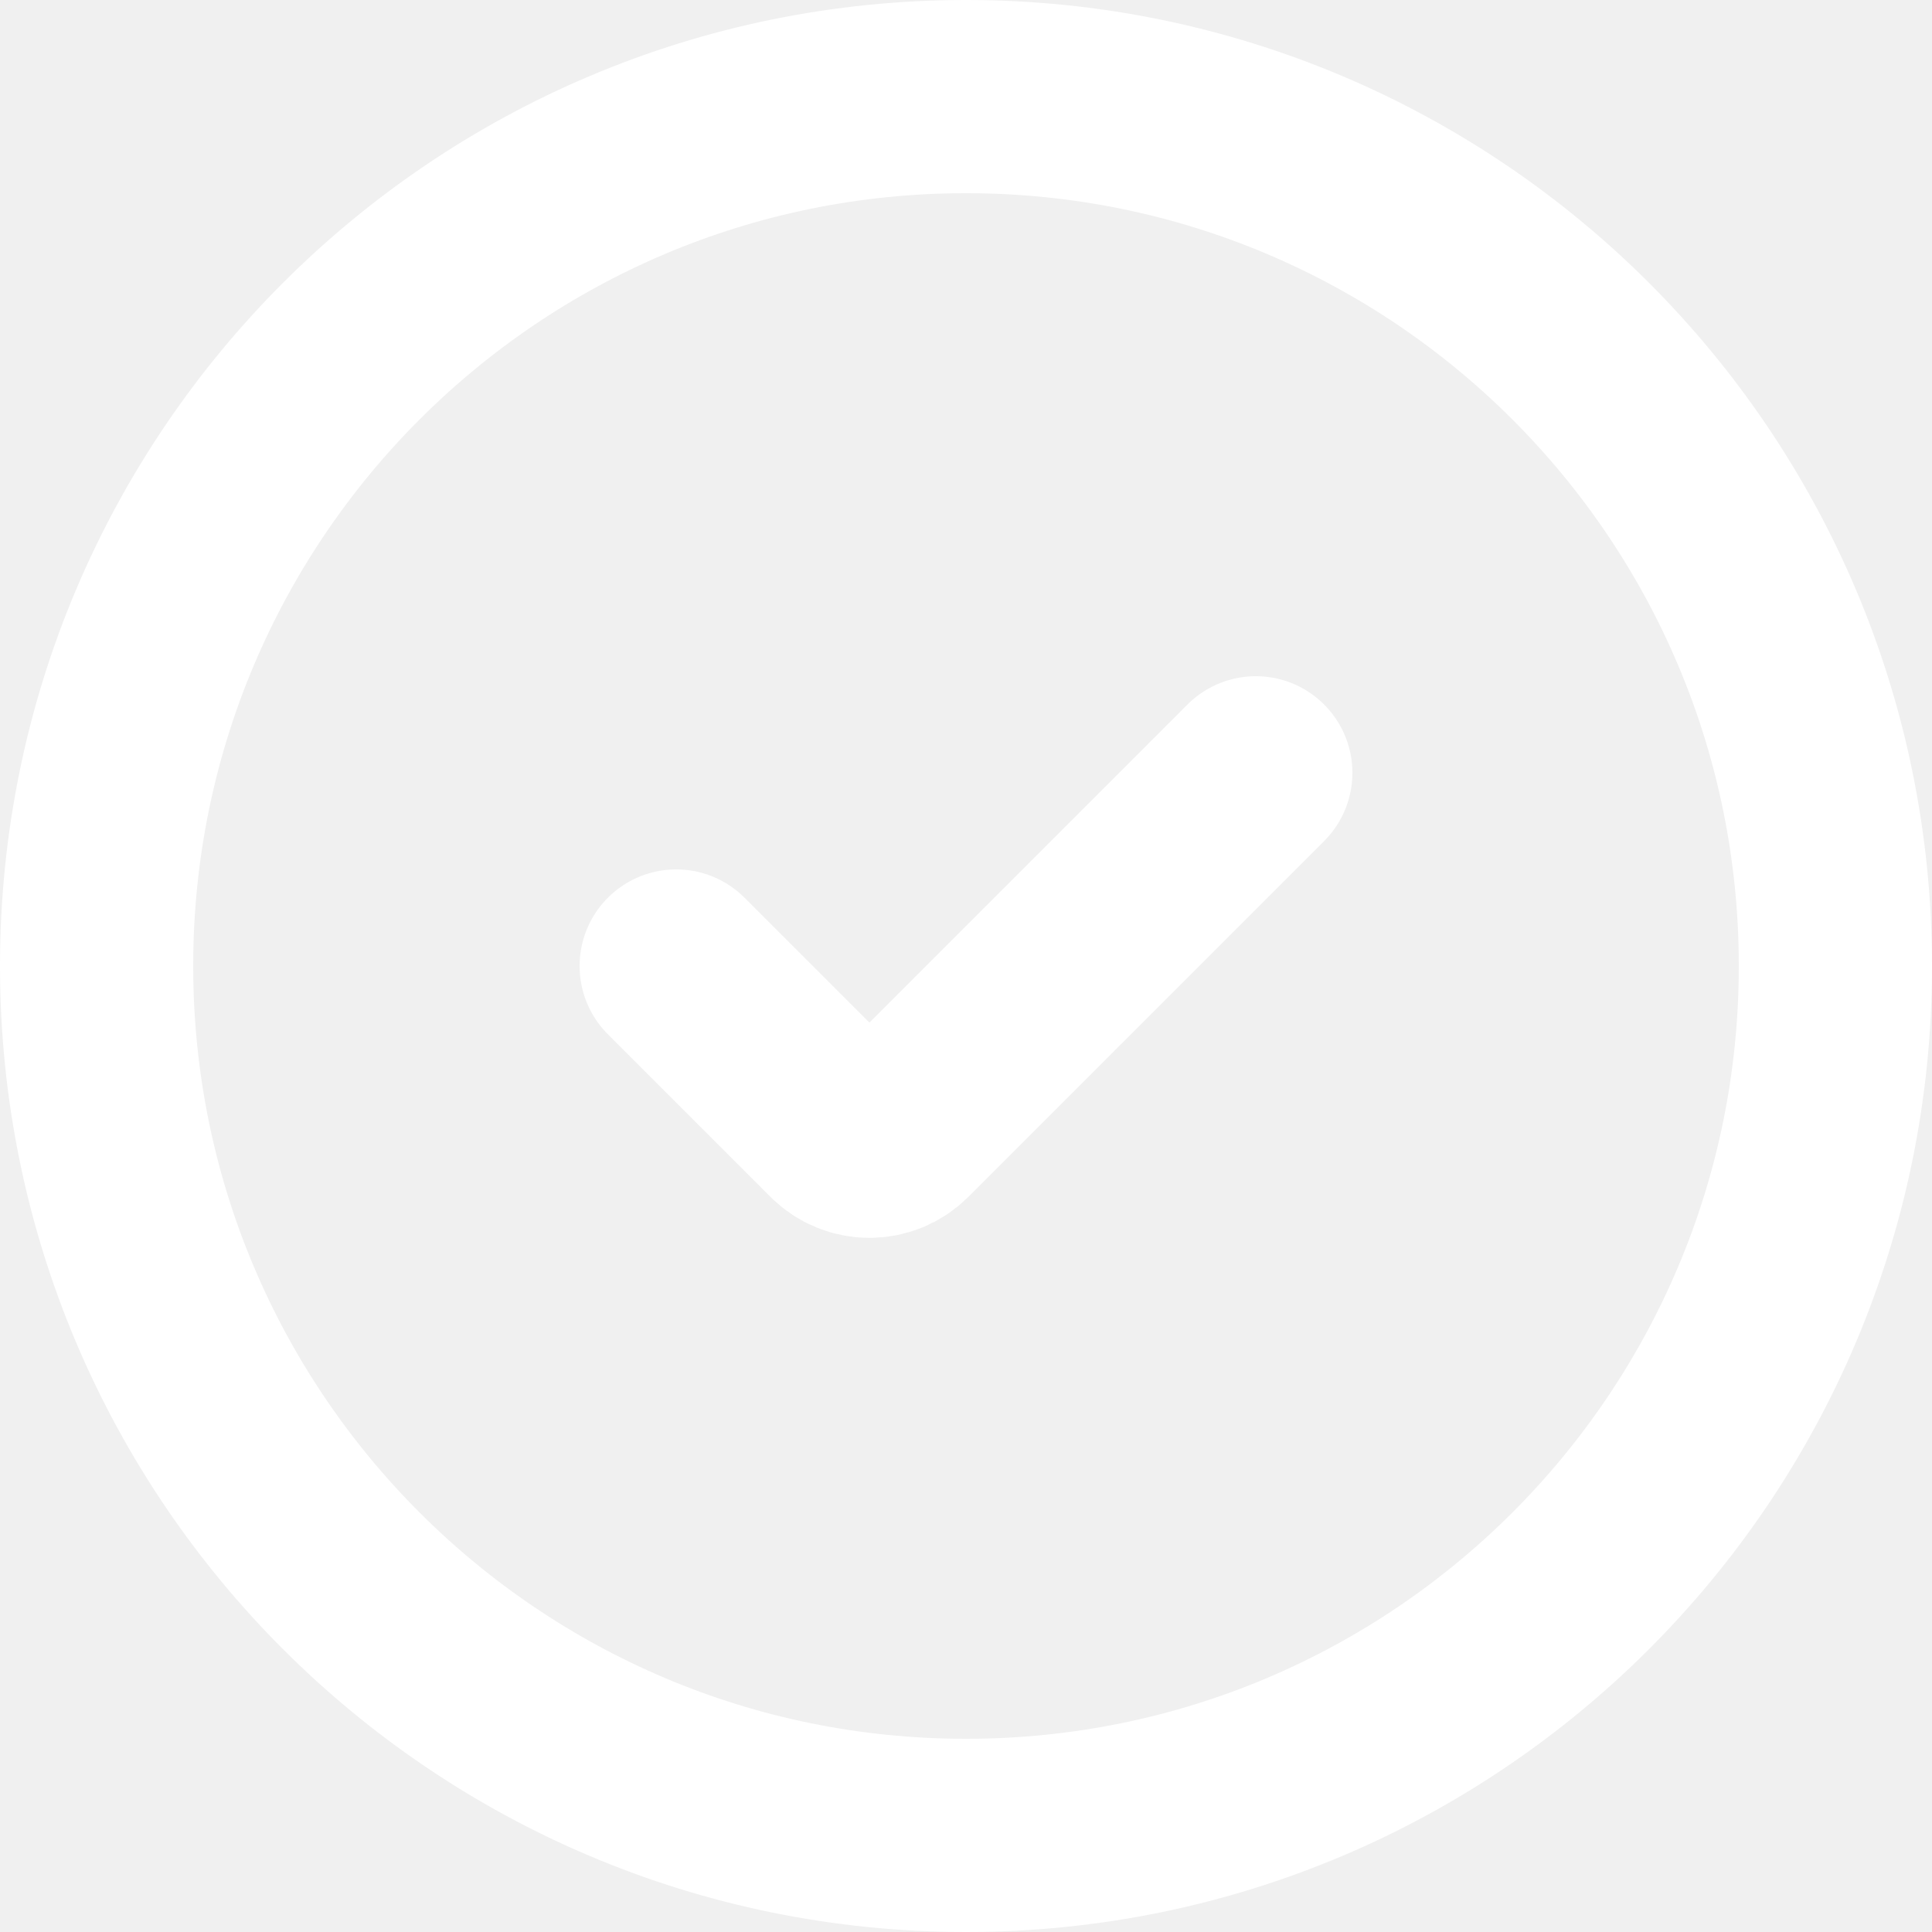
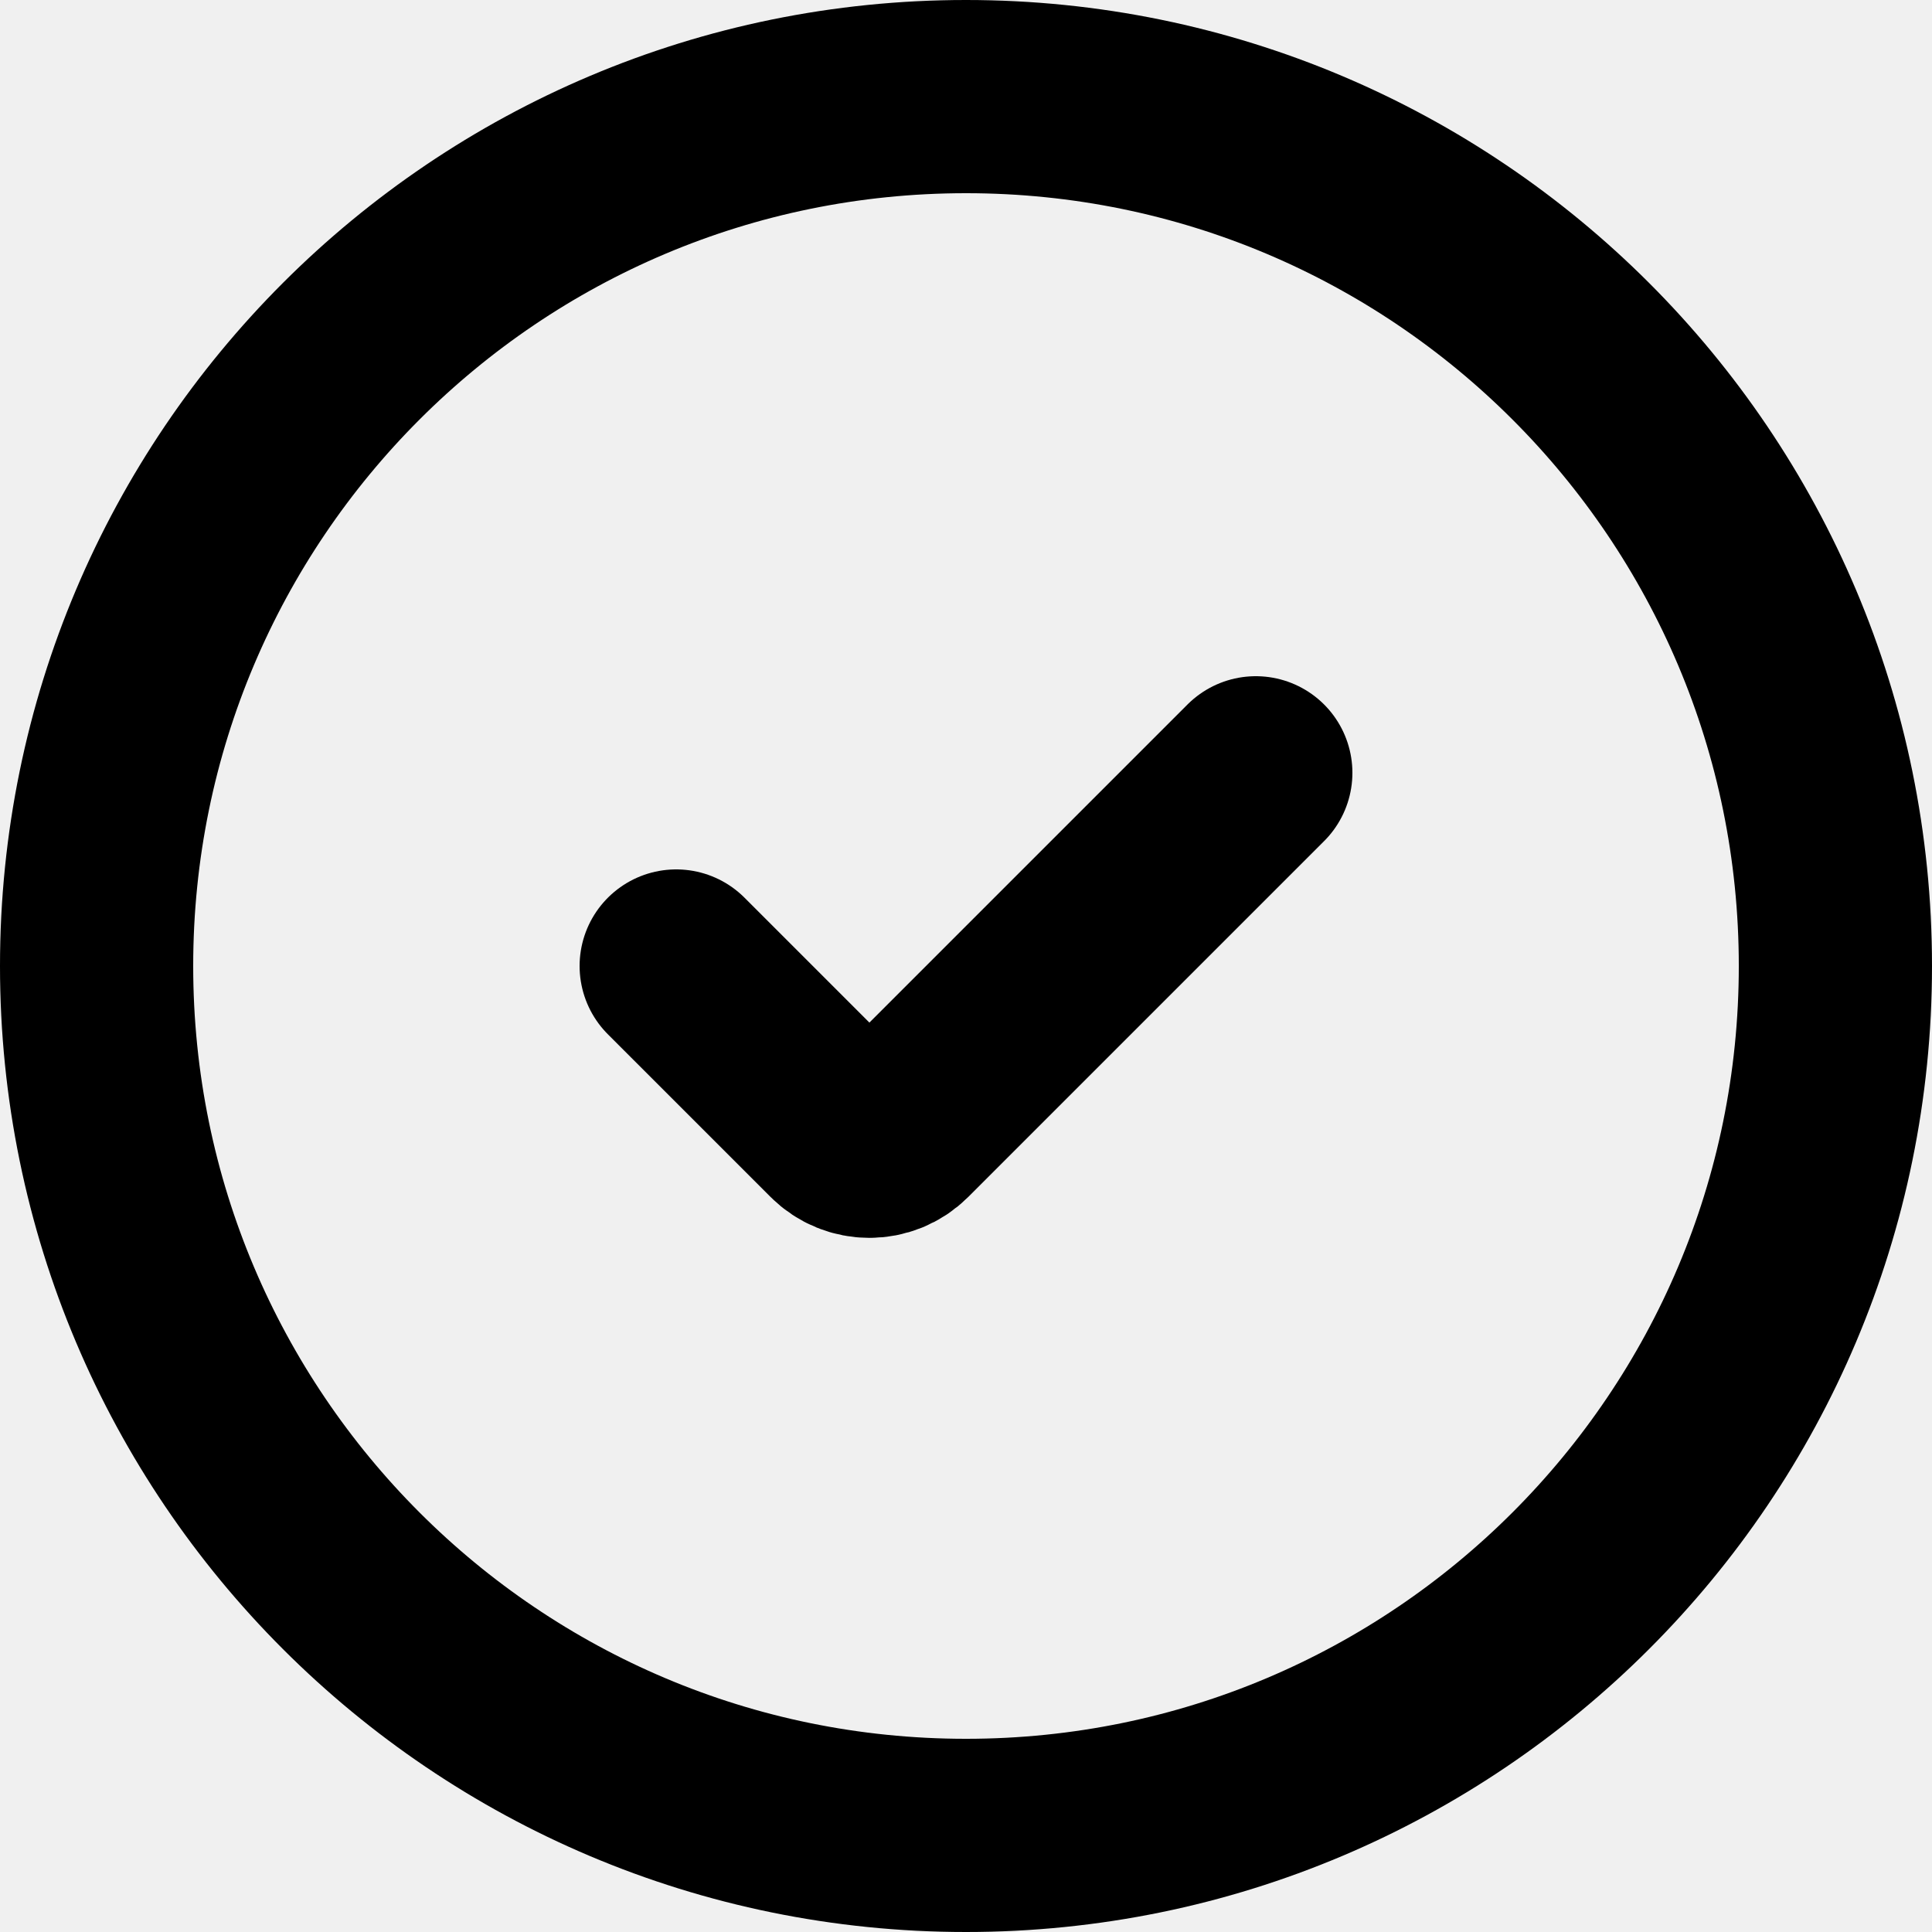
- <svg xmlns="http://www.w3.org/2000/svg" fill="none" stroke="#ffffff" viewBox="2 2 20 20">
+ <svg xmlns="http://www.w3.org/2000/svg" fill="none" stroke="currentColor" viewBox="2 2 20 20">
  <g id="SVGRepo_bgCarrier" stroke-width="0" />
  <g id="SVGRepo_tracerCarrier" stroke-linecap="round" stroke-linejoin="round" />
  <g id="SVGRepo_iconCarrier">
-     <path d="M21 12C21 16.971 16.971 21 12 21C7.029 21 3 16.971 3 12C3 7.029 7.029 3 12 3C16.971 3 21 7.029 21 12Z" stroke="#ffffff" stroke-width="2" />
-     <path d="M9 12L10.683 13.683V13.683C10.858 13.858 11.142 13.858 11.317 13.683V13.683L15 10" stroke="#ffffff" stroke-width="2" stroke-linecap="round" stroke-linejoin="round" />
+     <path d="M21 12C21 16.971 16.971 21 12 21C7.029 21 3 16.971 3 12C3 7.029 7.029 3 12 3C16.971 3 21 7.029 21 12Z" stroke="currentColor" stroke-width="2" />
+     <path d="M9 12L10.683 13.683V13.683C10.858 13.858 11.142 13.858 11.317 13.683V13.683L15 10" stroke="currentColor" stroke-width="2" stroke-linecap="round" stroke-linejoin="round" />
  </g>
</svg>
